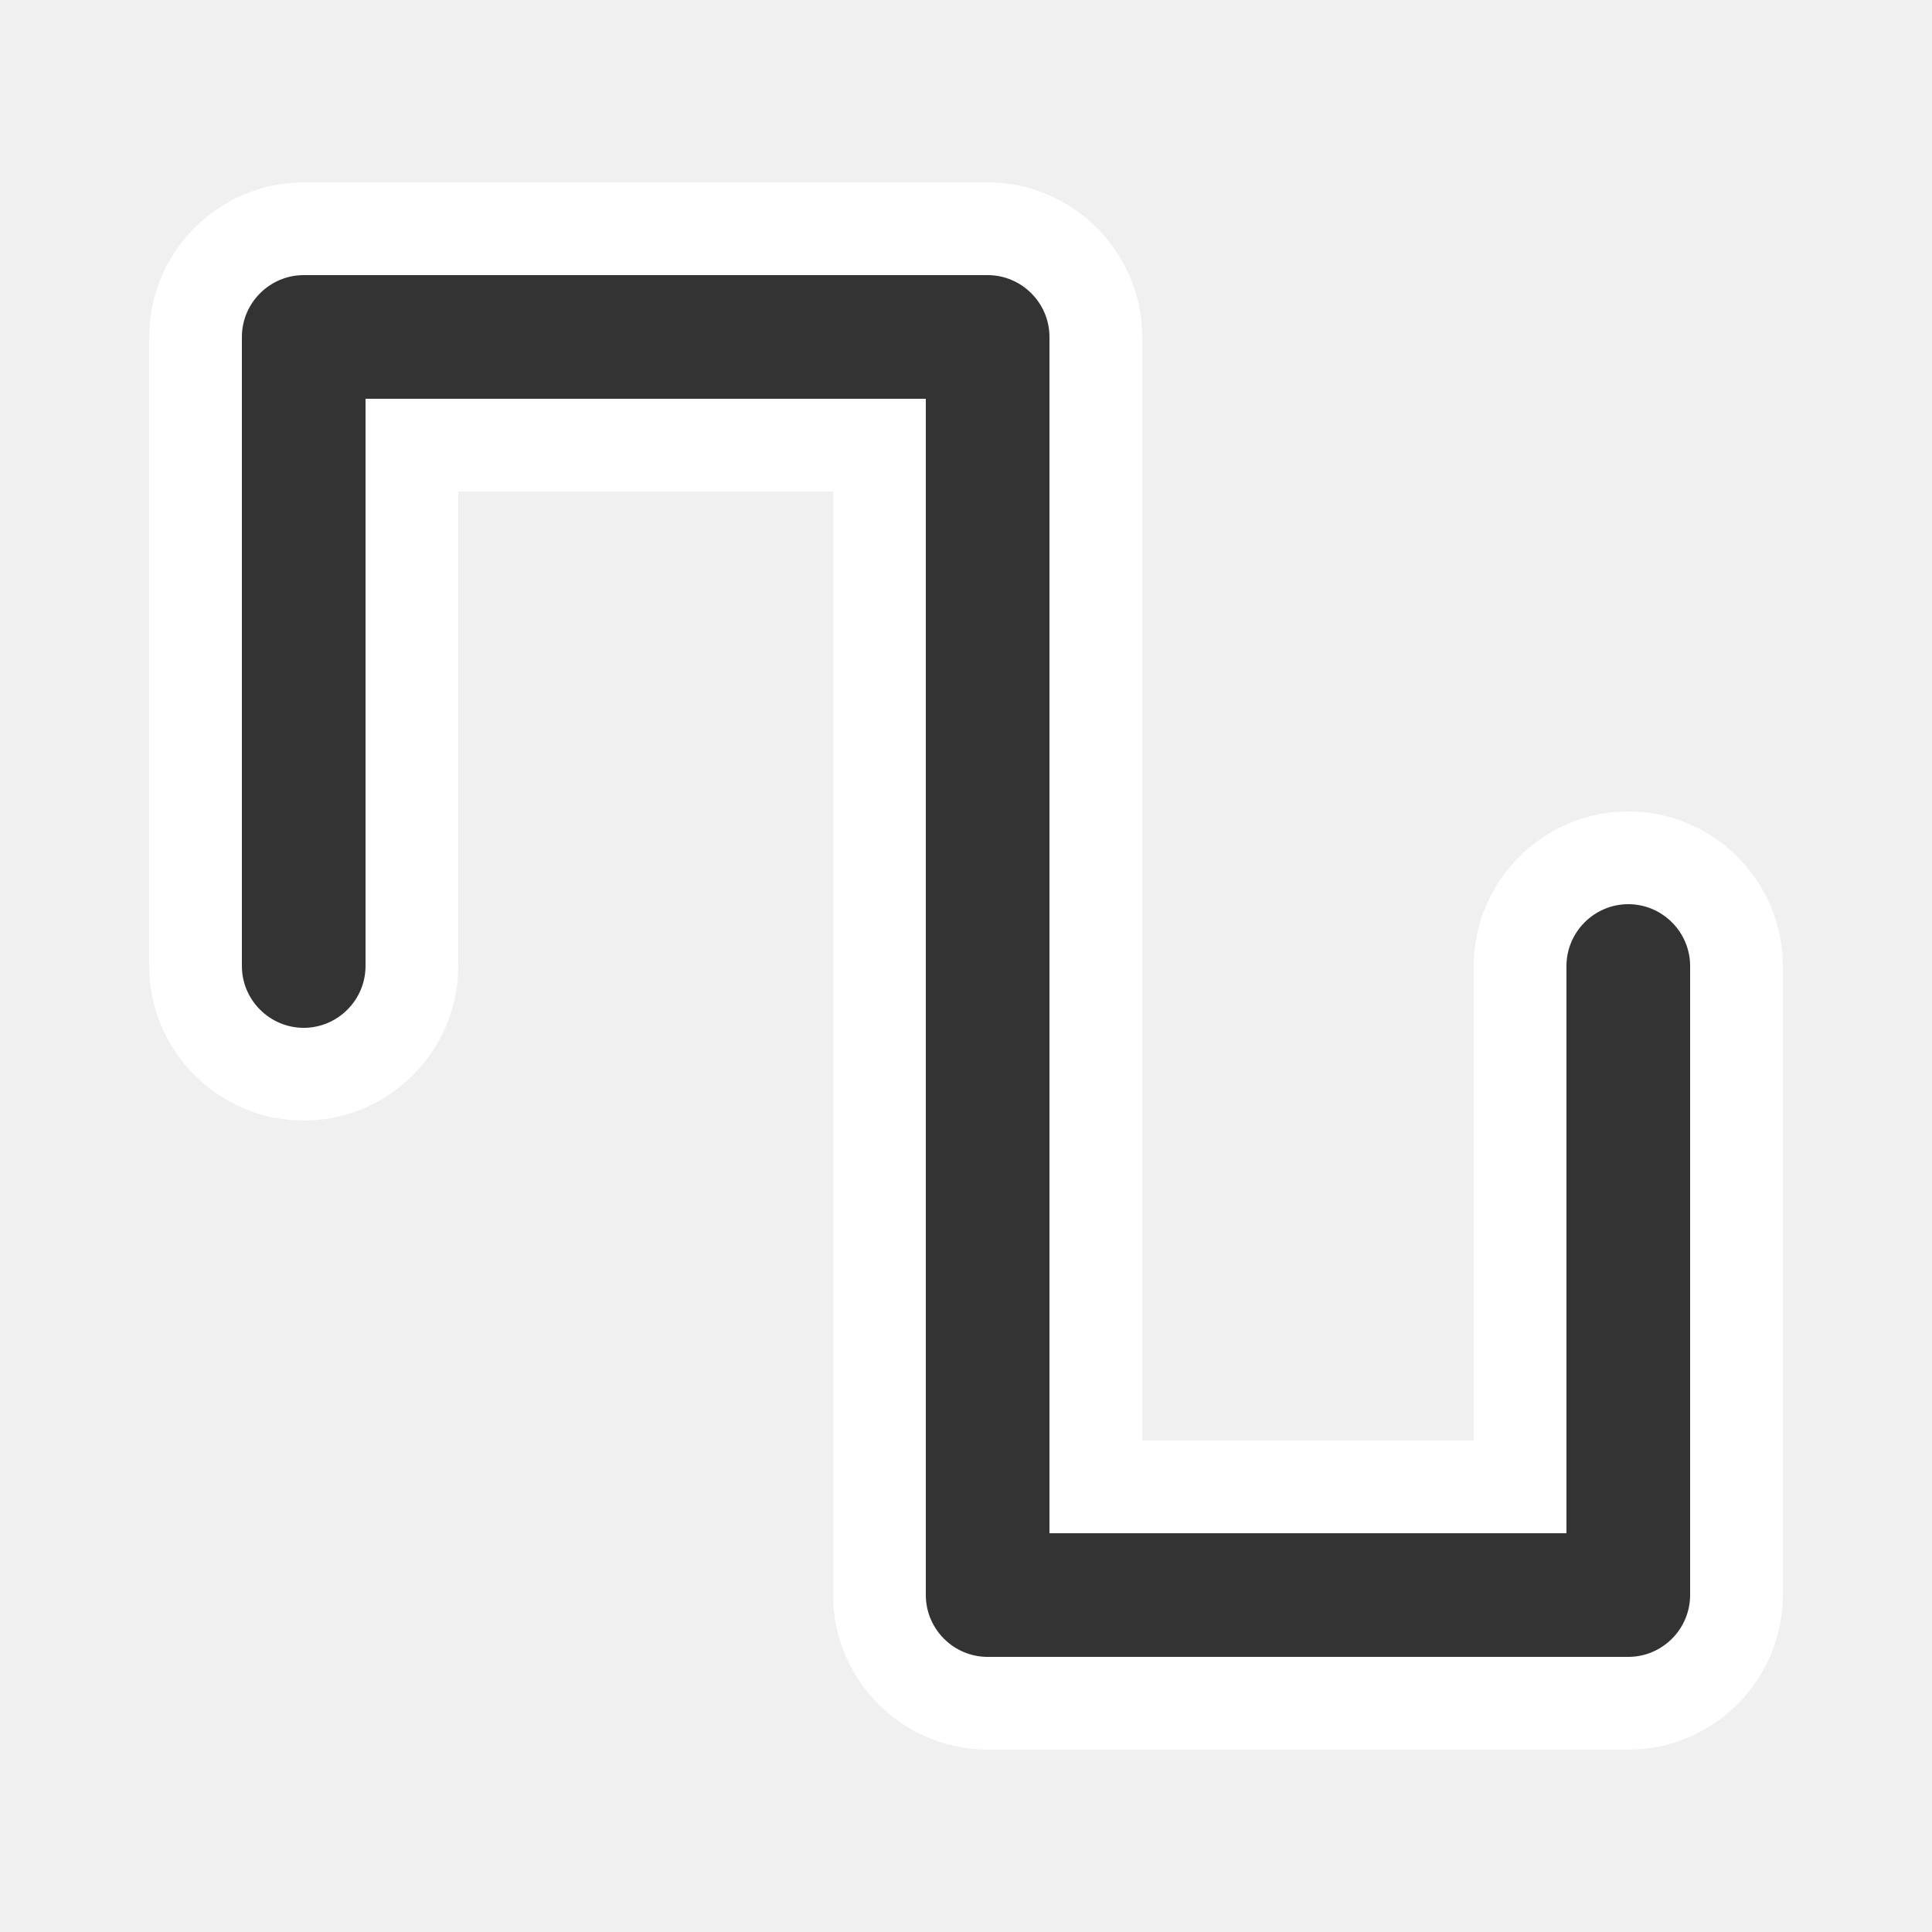
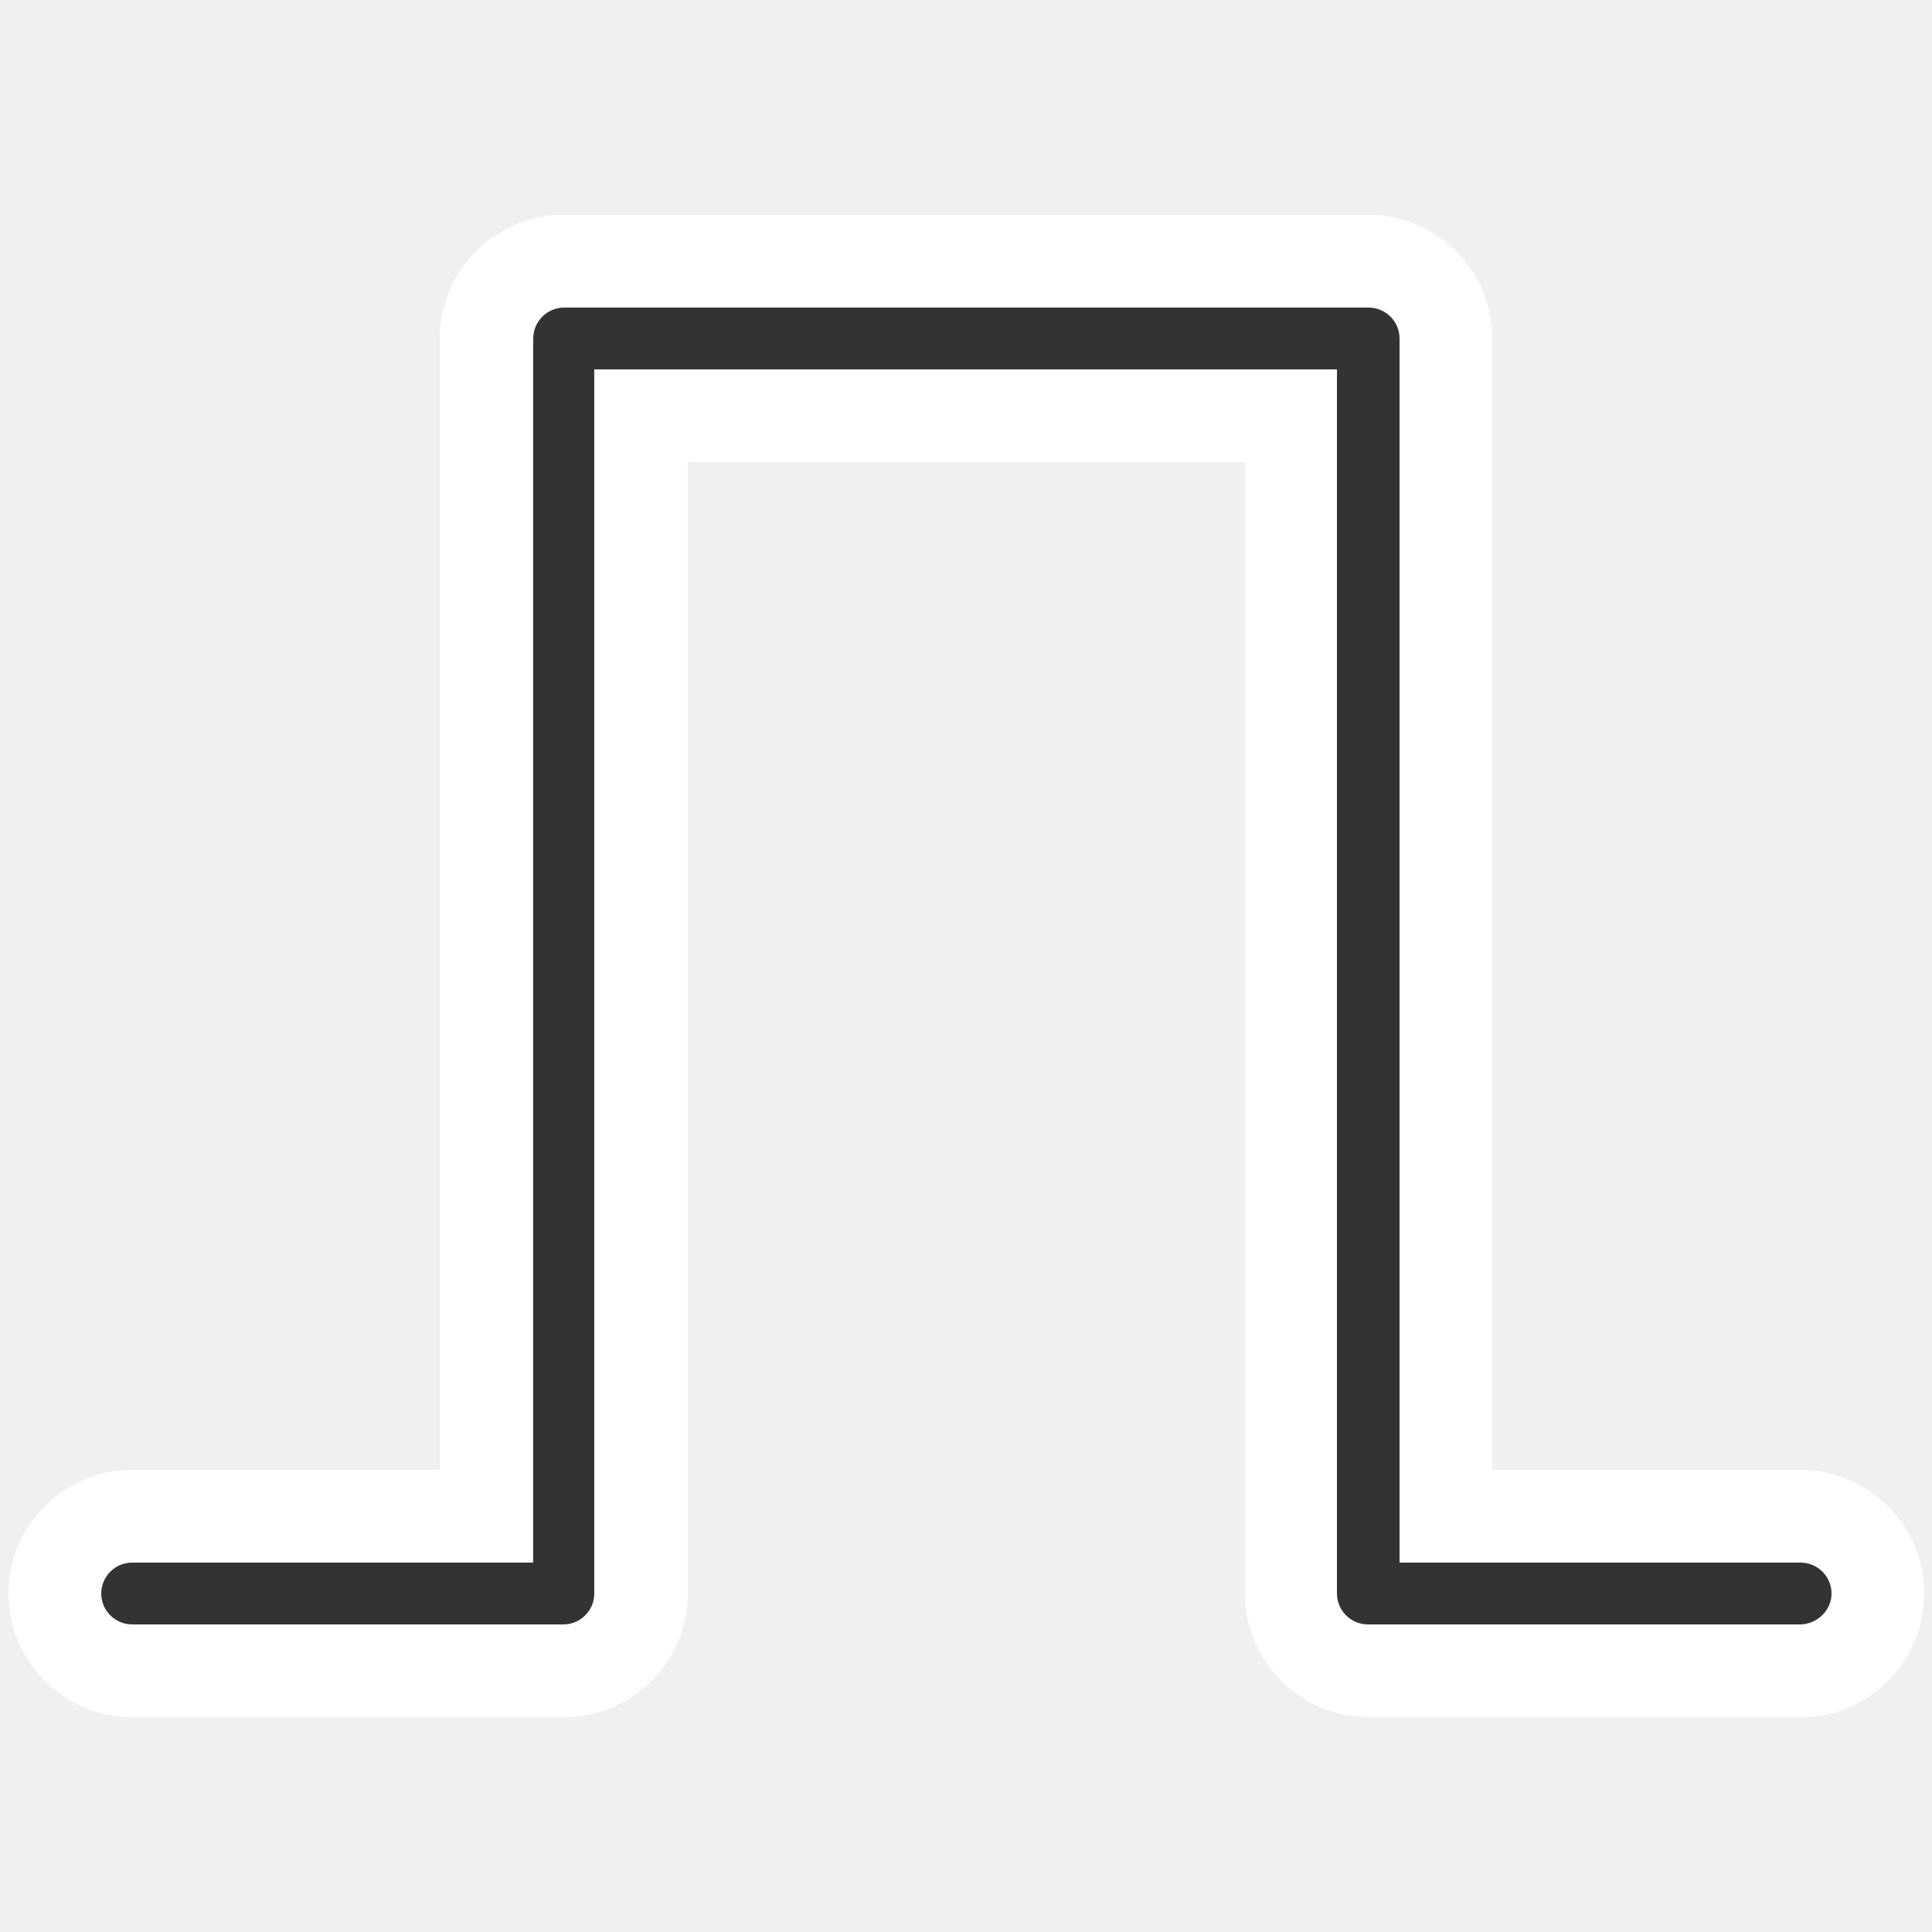
<svg xmlns="http://www.w3.org/2000/svg" viewBox="0 0 250 250">
  <g id="square-wave">
-     <path fill="#FFF" d="M210.7 105c-11 0-20 9-20 20v61.4h-42.9V43.6c0-11-9-20-20-20H39.3c-11 0-20 9-20 20V125c0 11 9 20 20 20s20-9 20-20V63.6h48.5v142.8c0 11 9 20 20 20h82.9c11 0 20-9 20-20V125c0-11-9-20-20-20z" />
-     <path fill="#333" d="M210.7 117c-4.4 0-8 3.6-8 8v73.4h-66.9V43.6c0-4.4-3.6-8-8-8H39.3c-4.4 0-8 3.6-8 8V125c0 4.4 3.6 8 8 8s8-3.6 8-8V51.6h72.5v154.8c0 4.4 3.6 8 8 8h82.9c4.4 0 8-3.6 8-8V125c0-4.4-3.6-8-8-8z" />
+     <path fill="#fff" d="M177.1,27.8H72.9c-8.8,0-16,7.2-16,16v146.4H17.1c-8.8,0-16,7.2-16,16c0,8.8,7.2,16,16,16h55.9    c8.8,0,16-7.2,16-16V59.8h72.1v146.4c0,8.8,7.2,16,16,16h55.9c8.8,0,16-7.2,16-16c0-8.8-7.2-16-16-16h-39.9V43.8    C193.1,35,185.9,27.8,177.1,27.8L177.1,27.8z" />
+     <path fill="#333" d="M232.9,210.2h-55.9c-2.2,0-4-1.8-4-4V47.8H76.9v158.4c0,2.2-1.8,4-4,4H17.1c-2.2,0-4-1.8-4-4s1.8-4,4-4h51.9    V43.8c0-2.2,1.8-4,4-4h104.1c2.2,0,4,1.8,4,4v158.4h51.9c2.2,0,4,1.8,4,4S235.1,210.2,232.9,210.2z" />
  </g>
</svg>
